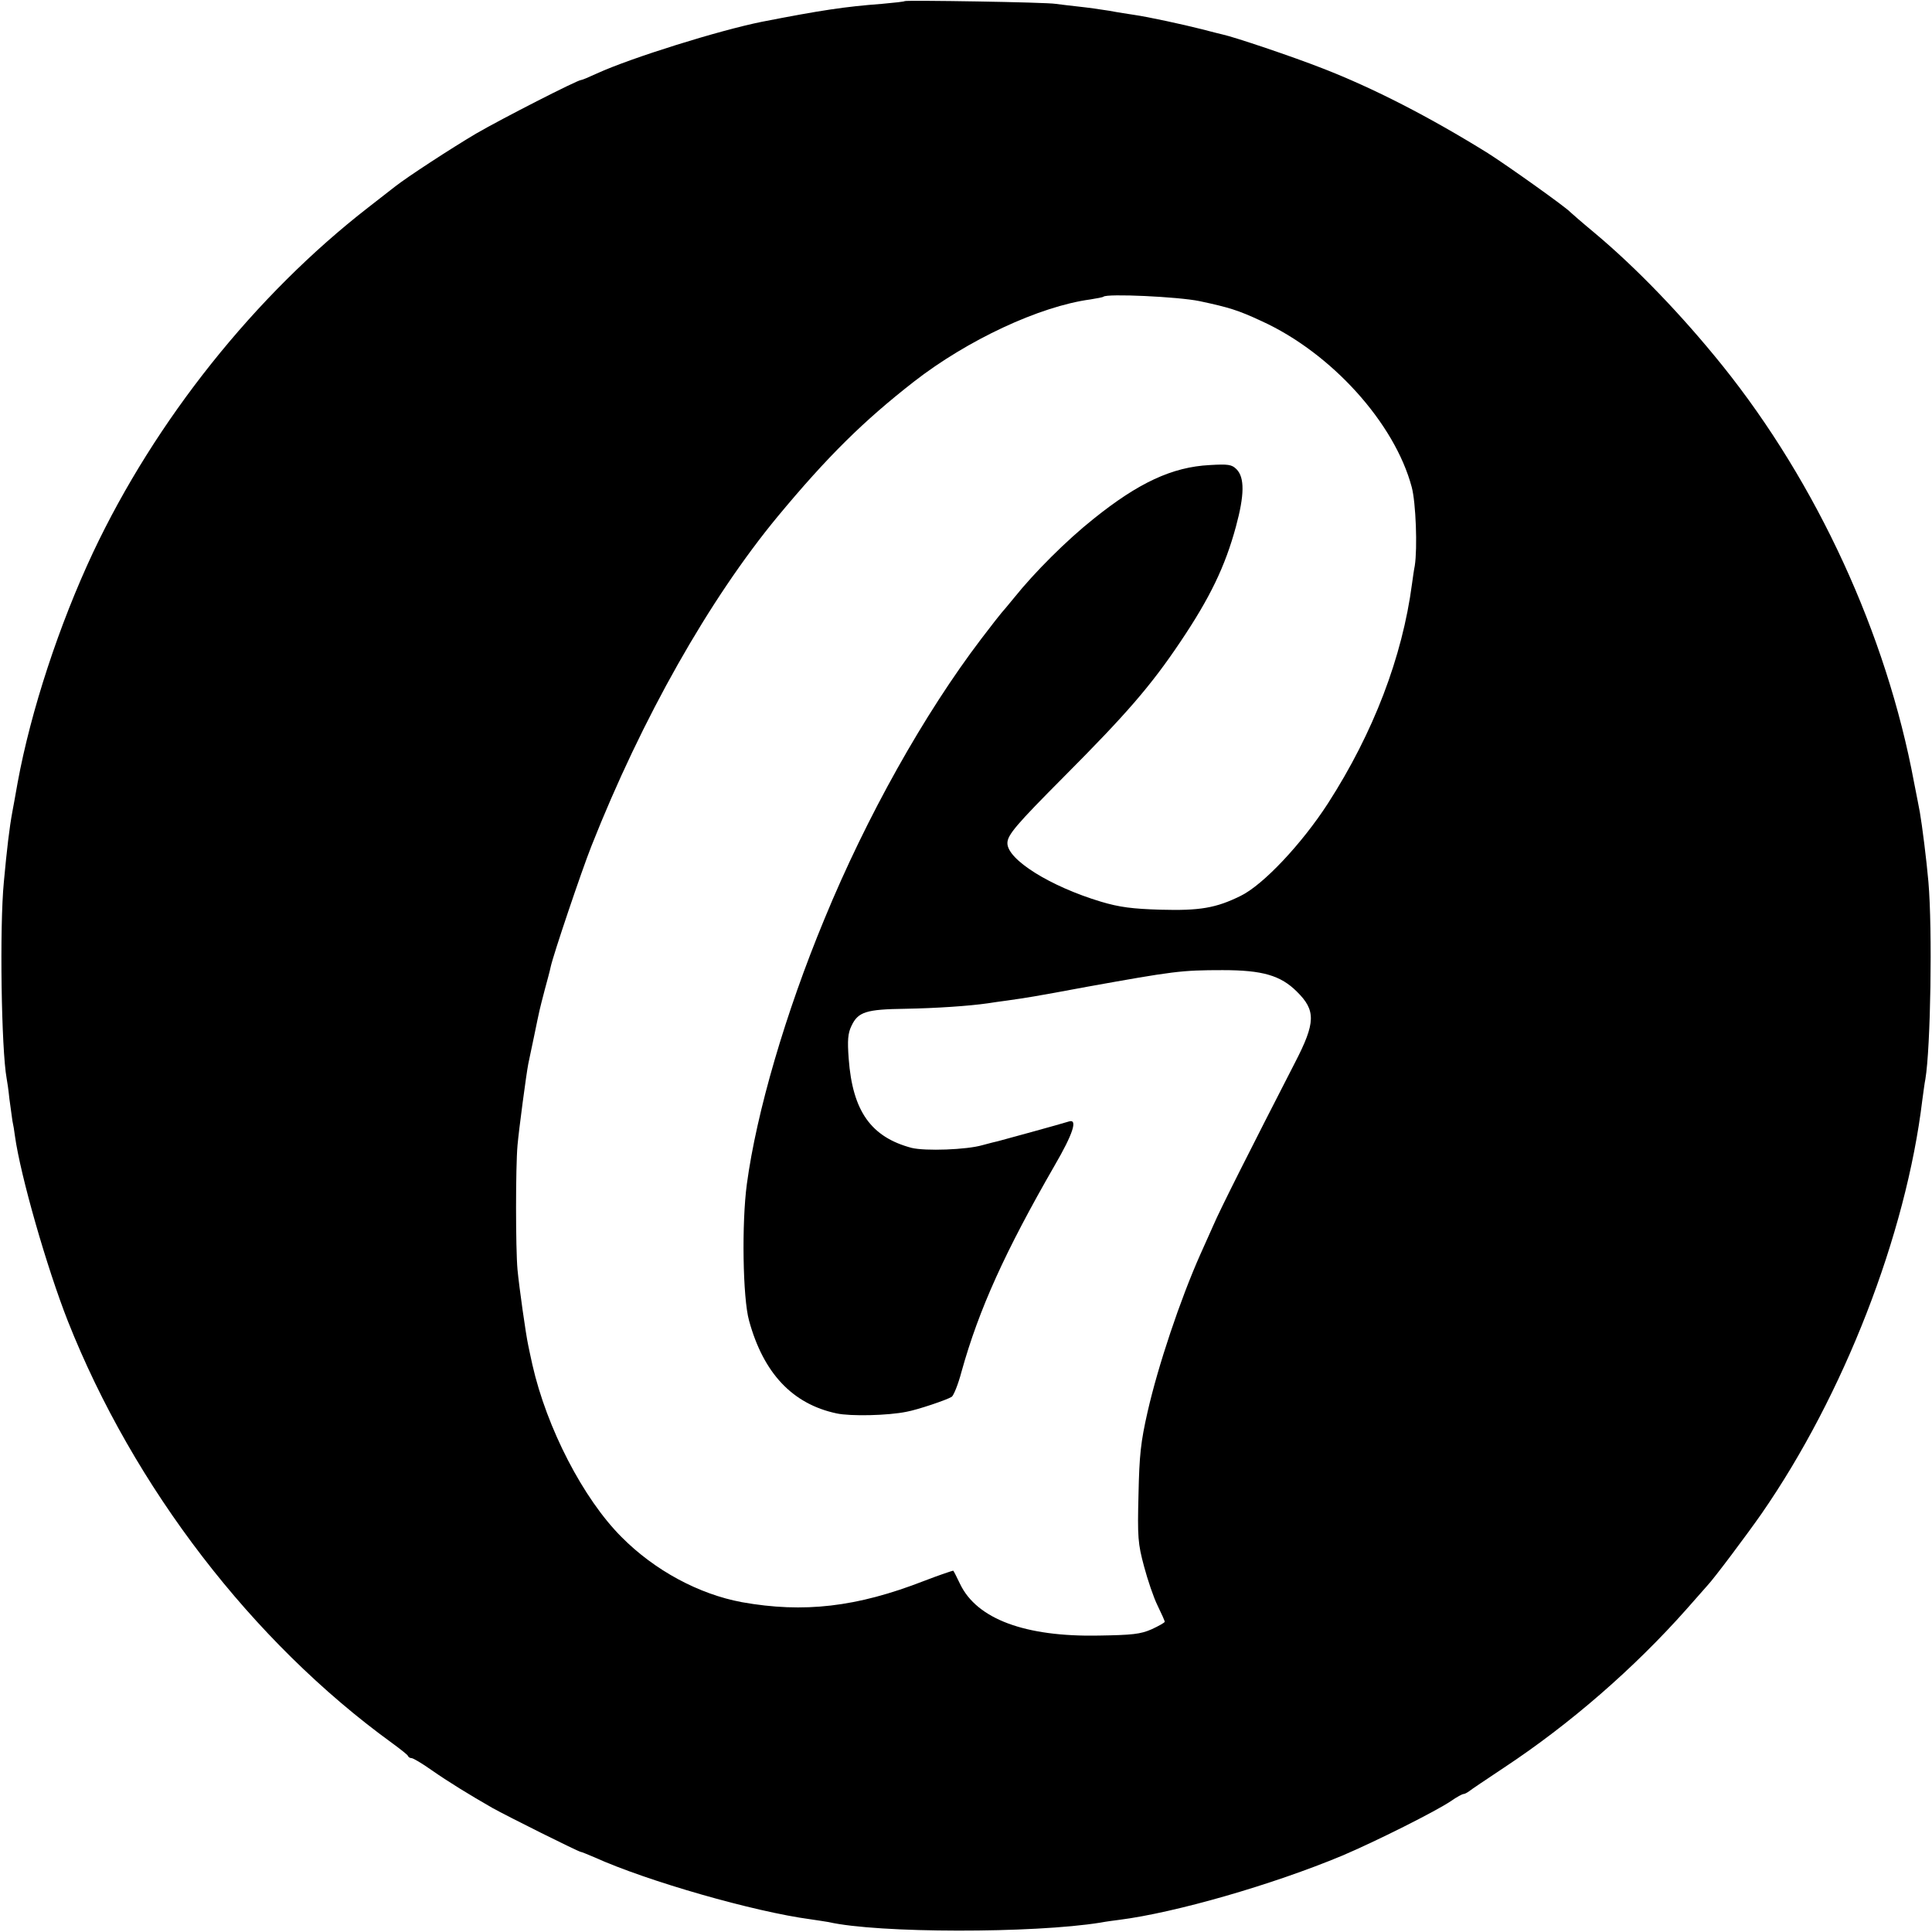
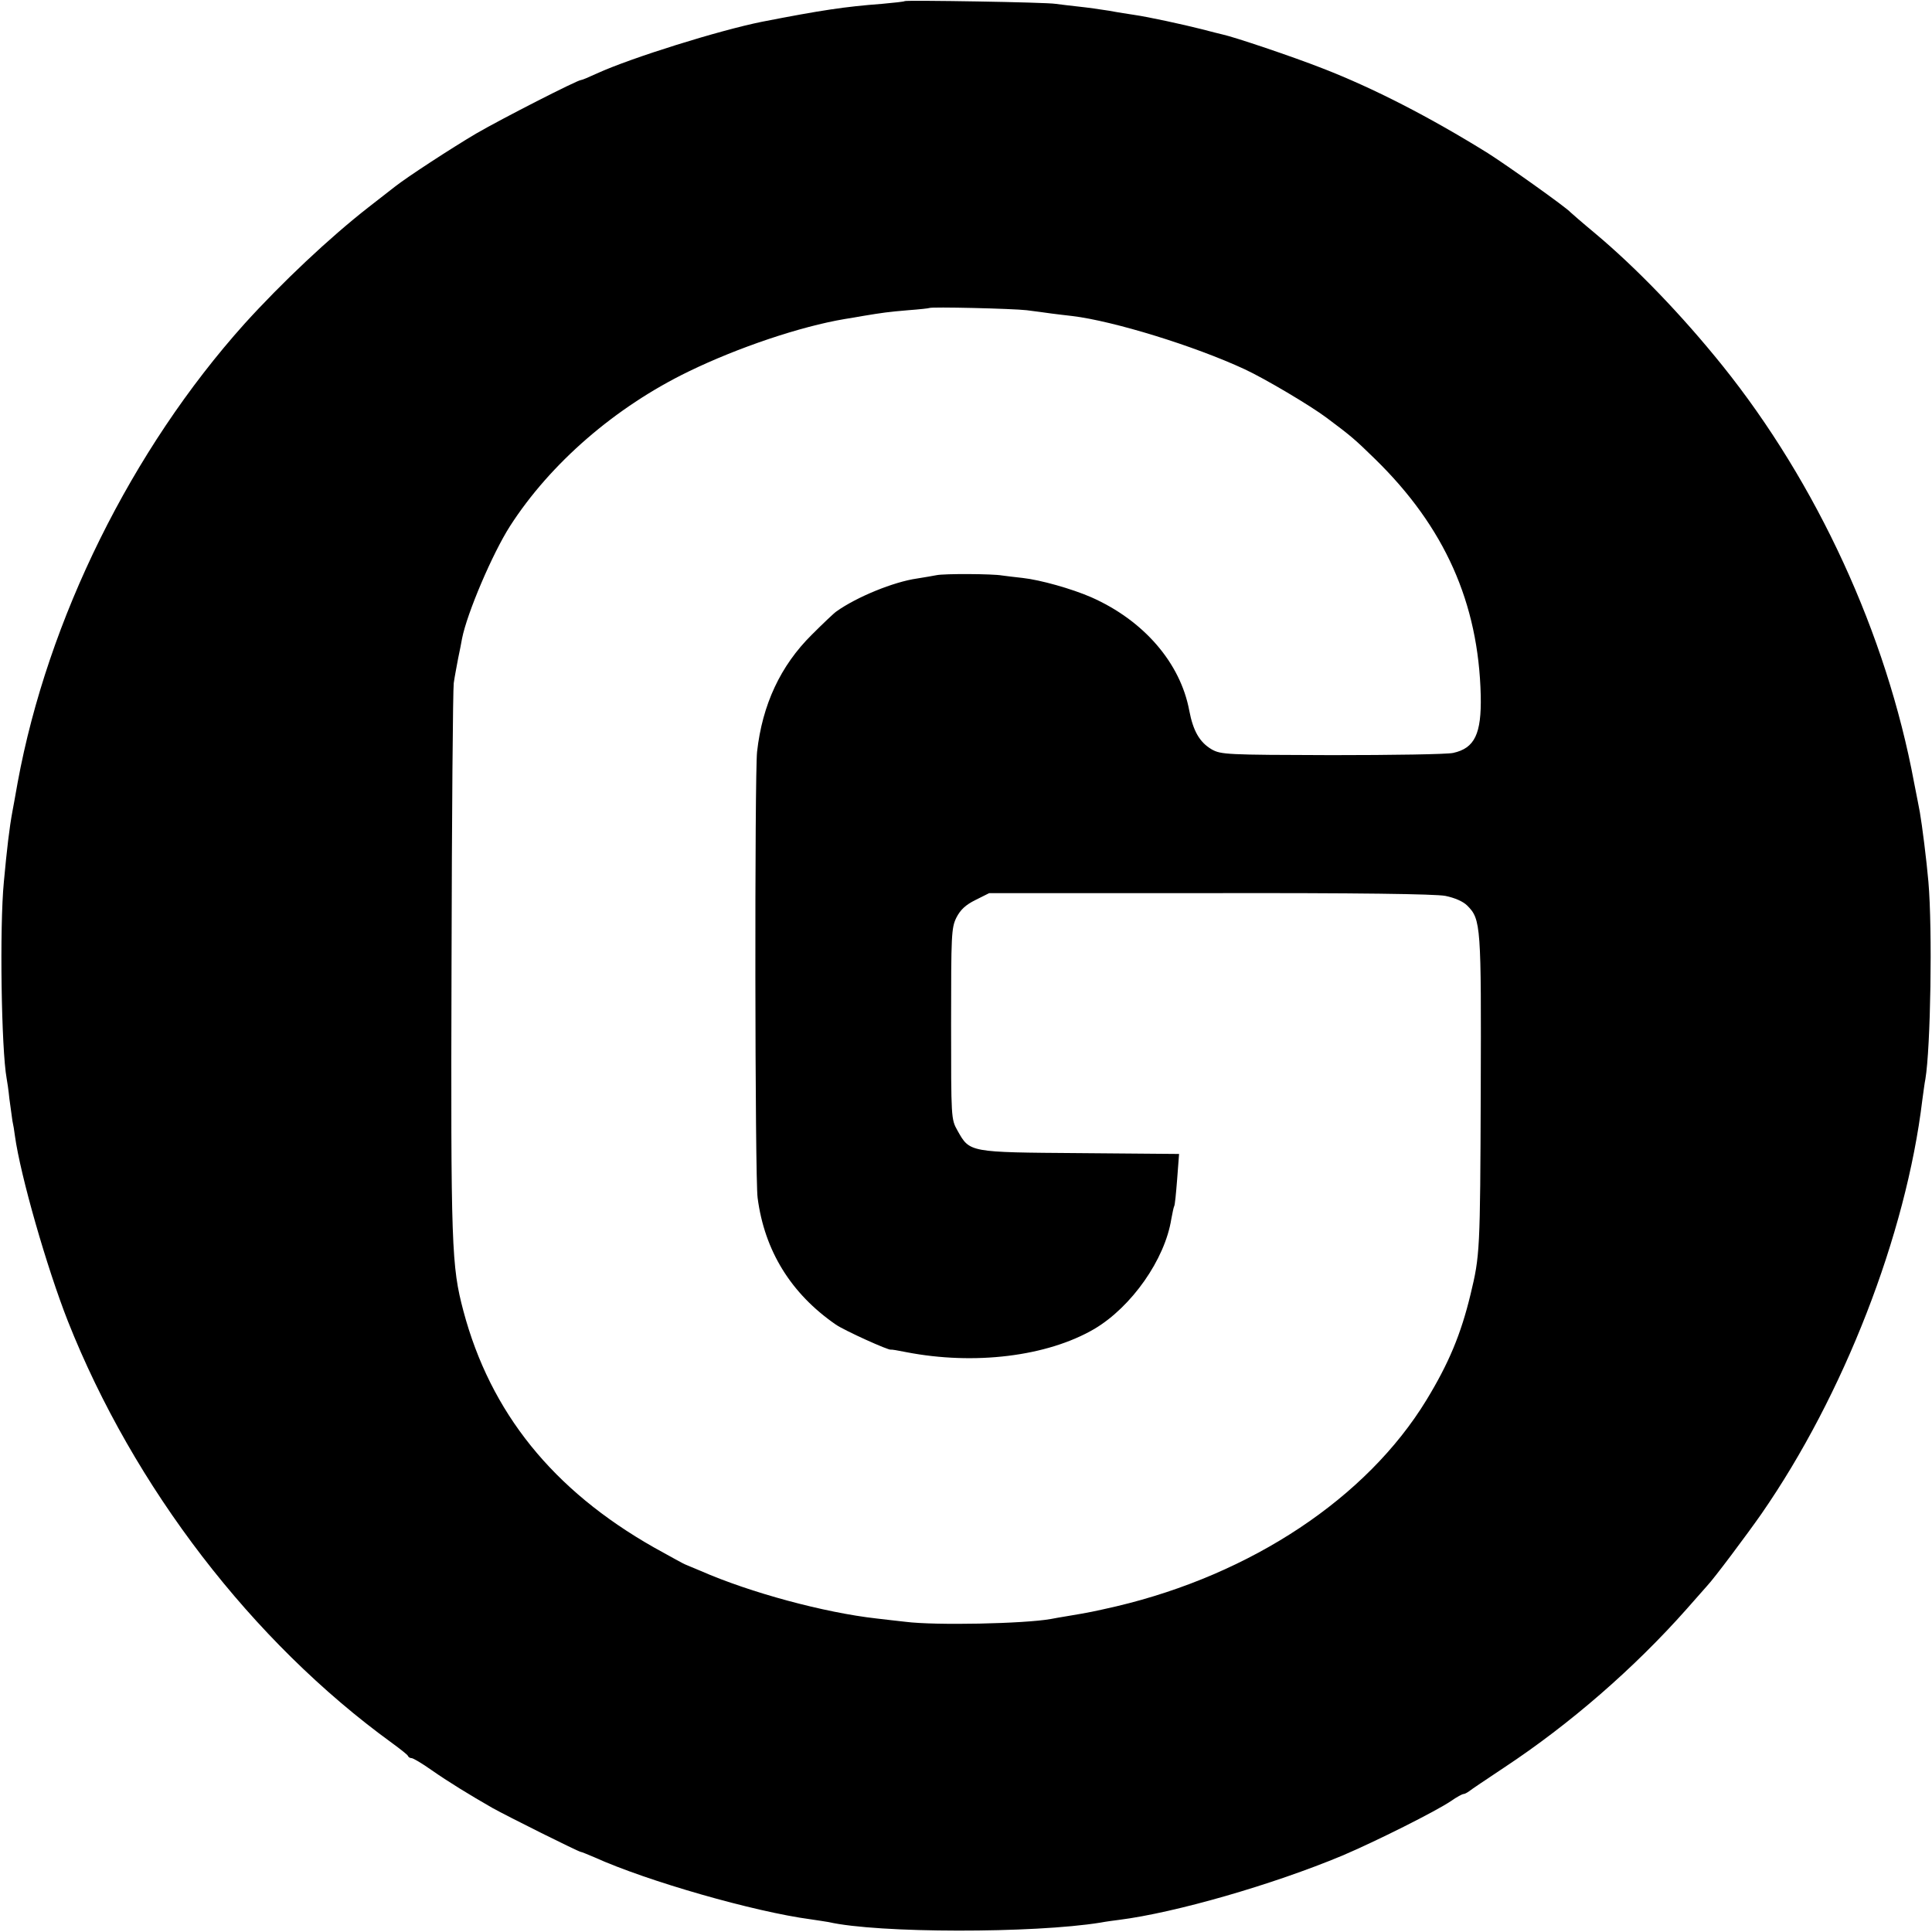
<svg xmlns="http://www.w3.org/2000/svg" version="1.0" width="700pt" height="700pt" viewBox="0 0 700 700" preserveAspectRatio="xMidYMid meet">
  <g transform="translate(0,700) scale(0.1,-0.1)" fill="#000000" stroke="none">
-     <path d="M3278 6996 c-1 -2 -39 -6 -83 -10 -133 -10 -220 -23 -435 -65 -154 -31 -472 -130 -597 -187 -28 -13 -54 -24 -58 -24 -13 0 -287 -140 -380 -194 -88 -52 -251 -158 -295 -193 -8 -6 -51 -40 -95 -74 -411 -319 -772 -772 -998 -1251 -122 -260 -225 -572 -273 -833 -9 -49 -17 -97 -19 -105 -11 -59 -20 -136 -31 -255 -16 -165 -9 -608 10 -712 2 -10 7 -43 10 -74 4 -31 9 -67 11 -80 3 -13 7 -37 9 -54 20 -145 116 -479 192 -672 238 -601 668 -1161 1174 -1528 30 -22 57 -43 58 -47 2 -5 8 -8 13 -8 6 0 38 -19 72 -43 60 -42 138 -90 222 -138 52 -29 312 -159 320 -159 3 0 24 -9 48 -19 192 -87 581 -198 784 -225 22 -3 52 -8 65 -10 179 -41 744 -41 985 -2 21 4 52 8 68 10 204 26 555 127 809 233 122 52 338 160 394 198 20 14 40 25 45 25 4 0 13 5 20 10 7 6 64 44 127 86 239 158 471 360 660 573 36 41 70 79 75 85 25 26 146 188 197 261 298 430 524 1010 583 1500 4 28 8 61 11 75 19 113 26 541 11 715 -7 81 -23 206 -31 252 -2 10 -11 59 -21 108 -100 538 -352 1084 -694 1510 -148 184 -312 354 -461 479 -47 39 -87 74 -90 77 -13 16 -231 171 -299 214 -211 131 -415 236 -601 308 -107 42 -318 113 -360 122 -8 2 -42 10 -75 19 -71 18 -196 45 -245 52 -19 3 -60 9 -91 15 -31 5 -81 12 -110 15 -30 3 -67 8 -84 10 -33 6 -541 14 -547 10z m1068 -1087 c108 -23 140 -33 224 -72 253 -115 483 -369 545 -602 15 -56 21 -221 11 -285 -3 -14 -7 -43 -10 -65 -35 -266 -140 -540 -304 -795 -95 -147 -235 -296 -317 -336 -89 -44 -148 -54 -290 -50 -102 3 -149 9 -216 29 -183 55 -339 152 -339 212 0 30 33 68 205 241 225 226 314 328 422 489 107 159 162 273 201 417 31 114 32 178 2 208 -17 17 -30 19 -97 15 -136 -7 -258 -64 -421 -195 -98 -78 -214 -194 -287 -285 -22 -27 -43 -52 -46 -55 -3 -3 -36 -45 -74 -95 -206 -271 -415 -643 -568 -1015 -141 -340 -246 -700 -281 -960 -19 -141 -15 -413 8 -495 52 -190 157 -302 317 -336 50 -11 187 -8 254 6 39 7 146 43 163 54 7 4 24 46 36 92 63 226 158 435 337 746 67 115 84 169 53 160 -28 -9 -247 -69 -259 -72 -5 -1 -30 -7 -55 -14 -58 -17 -208 -22 -257 -10 -147 39 -214 133 -228 323 -5 67 -3 92 10 119 24 51 53 60 195 62 112 2 231 10 300 20 14 2 45 7 70 10 70 10 92 13 290 50 312 56 339 60 490 60 144 0 210 -19 269 -78 69 -68 68 -112 -7 -257 -156 -304 -272 -533 -296 -590 -16 -36 -37 -83 -47 -105 -73 -164 -153 -403 -191 -570 -25 -110 -30 -157 -33 -300 -4 -155 -2 -178 20 -260 13 -49 35 -114 49 -142 14 -29 26 -55 26 -59 0 -3 -21 -15 -47 -27 -41 -18 -70 -21 -193 -23 -266 -5 -440 60 -501 186 -12 25 -23 47 -25 49 -1 1 -49 -15 -106 -37 -244 -95 -436 -117 -660 -77 -156 29 -316 115 -436 236 -139 139 -271 395 -323 624 -6 28 -13 59 -15 70 -9 41 -33 212 -39 275 -7 77 -7 371 0 450 5 57 32 260 39 295 2 11 12 56 21 100 9 44 18 87 20 95 2 8 10 42 19 75 9 33 19 70 21 81 9 43 113 351 148 439 183 463 427 894 675 1194 181 218 311 346 493 488 194 151 455 273 639 298 25 4 46 8 48 10 12 12 271 0 348 -16z" />
+     <path d="M3278 6996 c-1 -2 -39 -6 -83 -10 -133 -10 -220 -23 -435 -65 -154 -31 -472 -130 -597 -187 -28 -13 -54 -24 -58 -24 -13 0 -287 -140 -380 -194 -88 -52 -251 -158 -295 -193 -8 -6 -51 -40 -95 -74 -141 -110 -314 -273 -449 -422 -409 -456 -713 -1070 -822 -1662 -9 -49 -17 -97 -19 -105 -11 -59 -20 -136 -31 -255 -16 -165 -9 -608 10 -712 2 -10 7 -43 10 -74 4 -31 9 -67 11 -80 3 -13 7 -37 9 -54 20 -145 116 -479 192 -672 238 -601 668 -1161 1174 -1528 30 -22 57 -43 58 -47 2 -5 8 -8 13 -8 6 0 38 -19 72 -43 60 -42 138 -90 222 -138 52 -29 312 -159 320 -159 3 0 24 -9 48 -19 192 -87 581 -198 784 -225 22 -3 52 -8 65 -10 179 -41 744 -41 985 -2 21 4 52 8 68 10 204 26 555 127 809 233 122 52 338 160 394 198 20 14 40 25 45 25 4 0 13 5 20 10 7 6 64 44 127 86 239 158 471 360 660 573 36 41 70 79 75 85 25 26 146 188 197 261 298 430 524 1010 583 1500 4 28 8 61 11 75 19 113 26 541 11 715 -7 81 -23 206 -31 252 -2 10 -11 59 -21 108 -100 538 -352 1084 -694 1510 -148 184 -312 354 -461 479 -47 39 -87 74 -90 77 -13 16 -231 171 -299 214 -211 131 -415 236 -601 308 -107 42 -318 113 -360 122 -8 2 -42 10 -75 19 -71 18 -196 45 -245 52 -19 3 -60 9 -91 15 -31 5 -81 12 -110 15 -30 3 -67 8 -84 10 -33 6 -541 14 -547 10z m442 -1120 c30 -4 71 -9 90 -12 19 -2 53 -7 75 -9 149 -18 442 -108 625 -193 73 -34 237 -131 297 -176 91 -68 101 -77 175 -149 252 -246 375 -521 383 -857 3 -139 -22 -191 -100 -208 -22 -5 -220 -8 -440 -8 -383 1 -401 2 -435 21 -44 26 -67 67 -81 140 -32 173 -165 327 -355 411 -71 31 -185 63 -249 70 -27 3 -61 7 -75 9 -33 6 -209 7 -237 1 -11 -2 -43 -8 -70 -12 -85 -12 -219 -67 -292 -119 -8 -5 -49 -44 -90 -85 -113 -112 -179 -253 -198 -424 -9 -83 -8 -1547 2 -1616 25 -192 121 -347 283 -459 30 -21 193 -95 200 -91 1 1 26 -3 55 -9 247 -48 511 -16 682 84 135 80 256 252 279 399 4 21 8 41 10 45 3 3 7 48 11 98 l7 92 -358 3 c-405 3 -400 2 -445 82 -23 41 -23 44 -23 386 0 323 1 348 19 385 15 29 33 46 69 64 l50 25 799 0 c535 1 818 -3 854 -10 34 -7 64 -20 79 -35 50 -50 51 -71 49 -674 -2 -579 -3 -594 -37 -735 -35 -145 -79 -250 -160 -383 -216 -354 -633 -631 -1123 -747 -83 -19 -97 -22 -175 -35 -25 -4 -53 -9 -63 -11 -95 -17 -418 -24 -527 -10 -30 3 -77 9 -105 12 -187 21 -456 93 -638 173 -26 11 -51 21 -55 23 -4 1 -54 29 -112 61 -367 208 -593 489 -691 857 -43 163 -46 227 -43 1257 1 538 5 996 8 1018 3 22 11 63 16 90 6 28 12 59 14 71 18 92 110 308 174 408 146 227 381 431 647 560 179 87 405 163 565 190 19 3 49 8 65 11 72 12 94 15 165 21 41 3 76 7 77 8 6 5 302 -2 353 -8z" />
  </g>
</svg>
